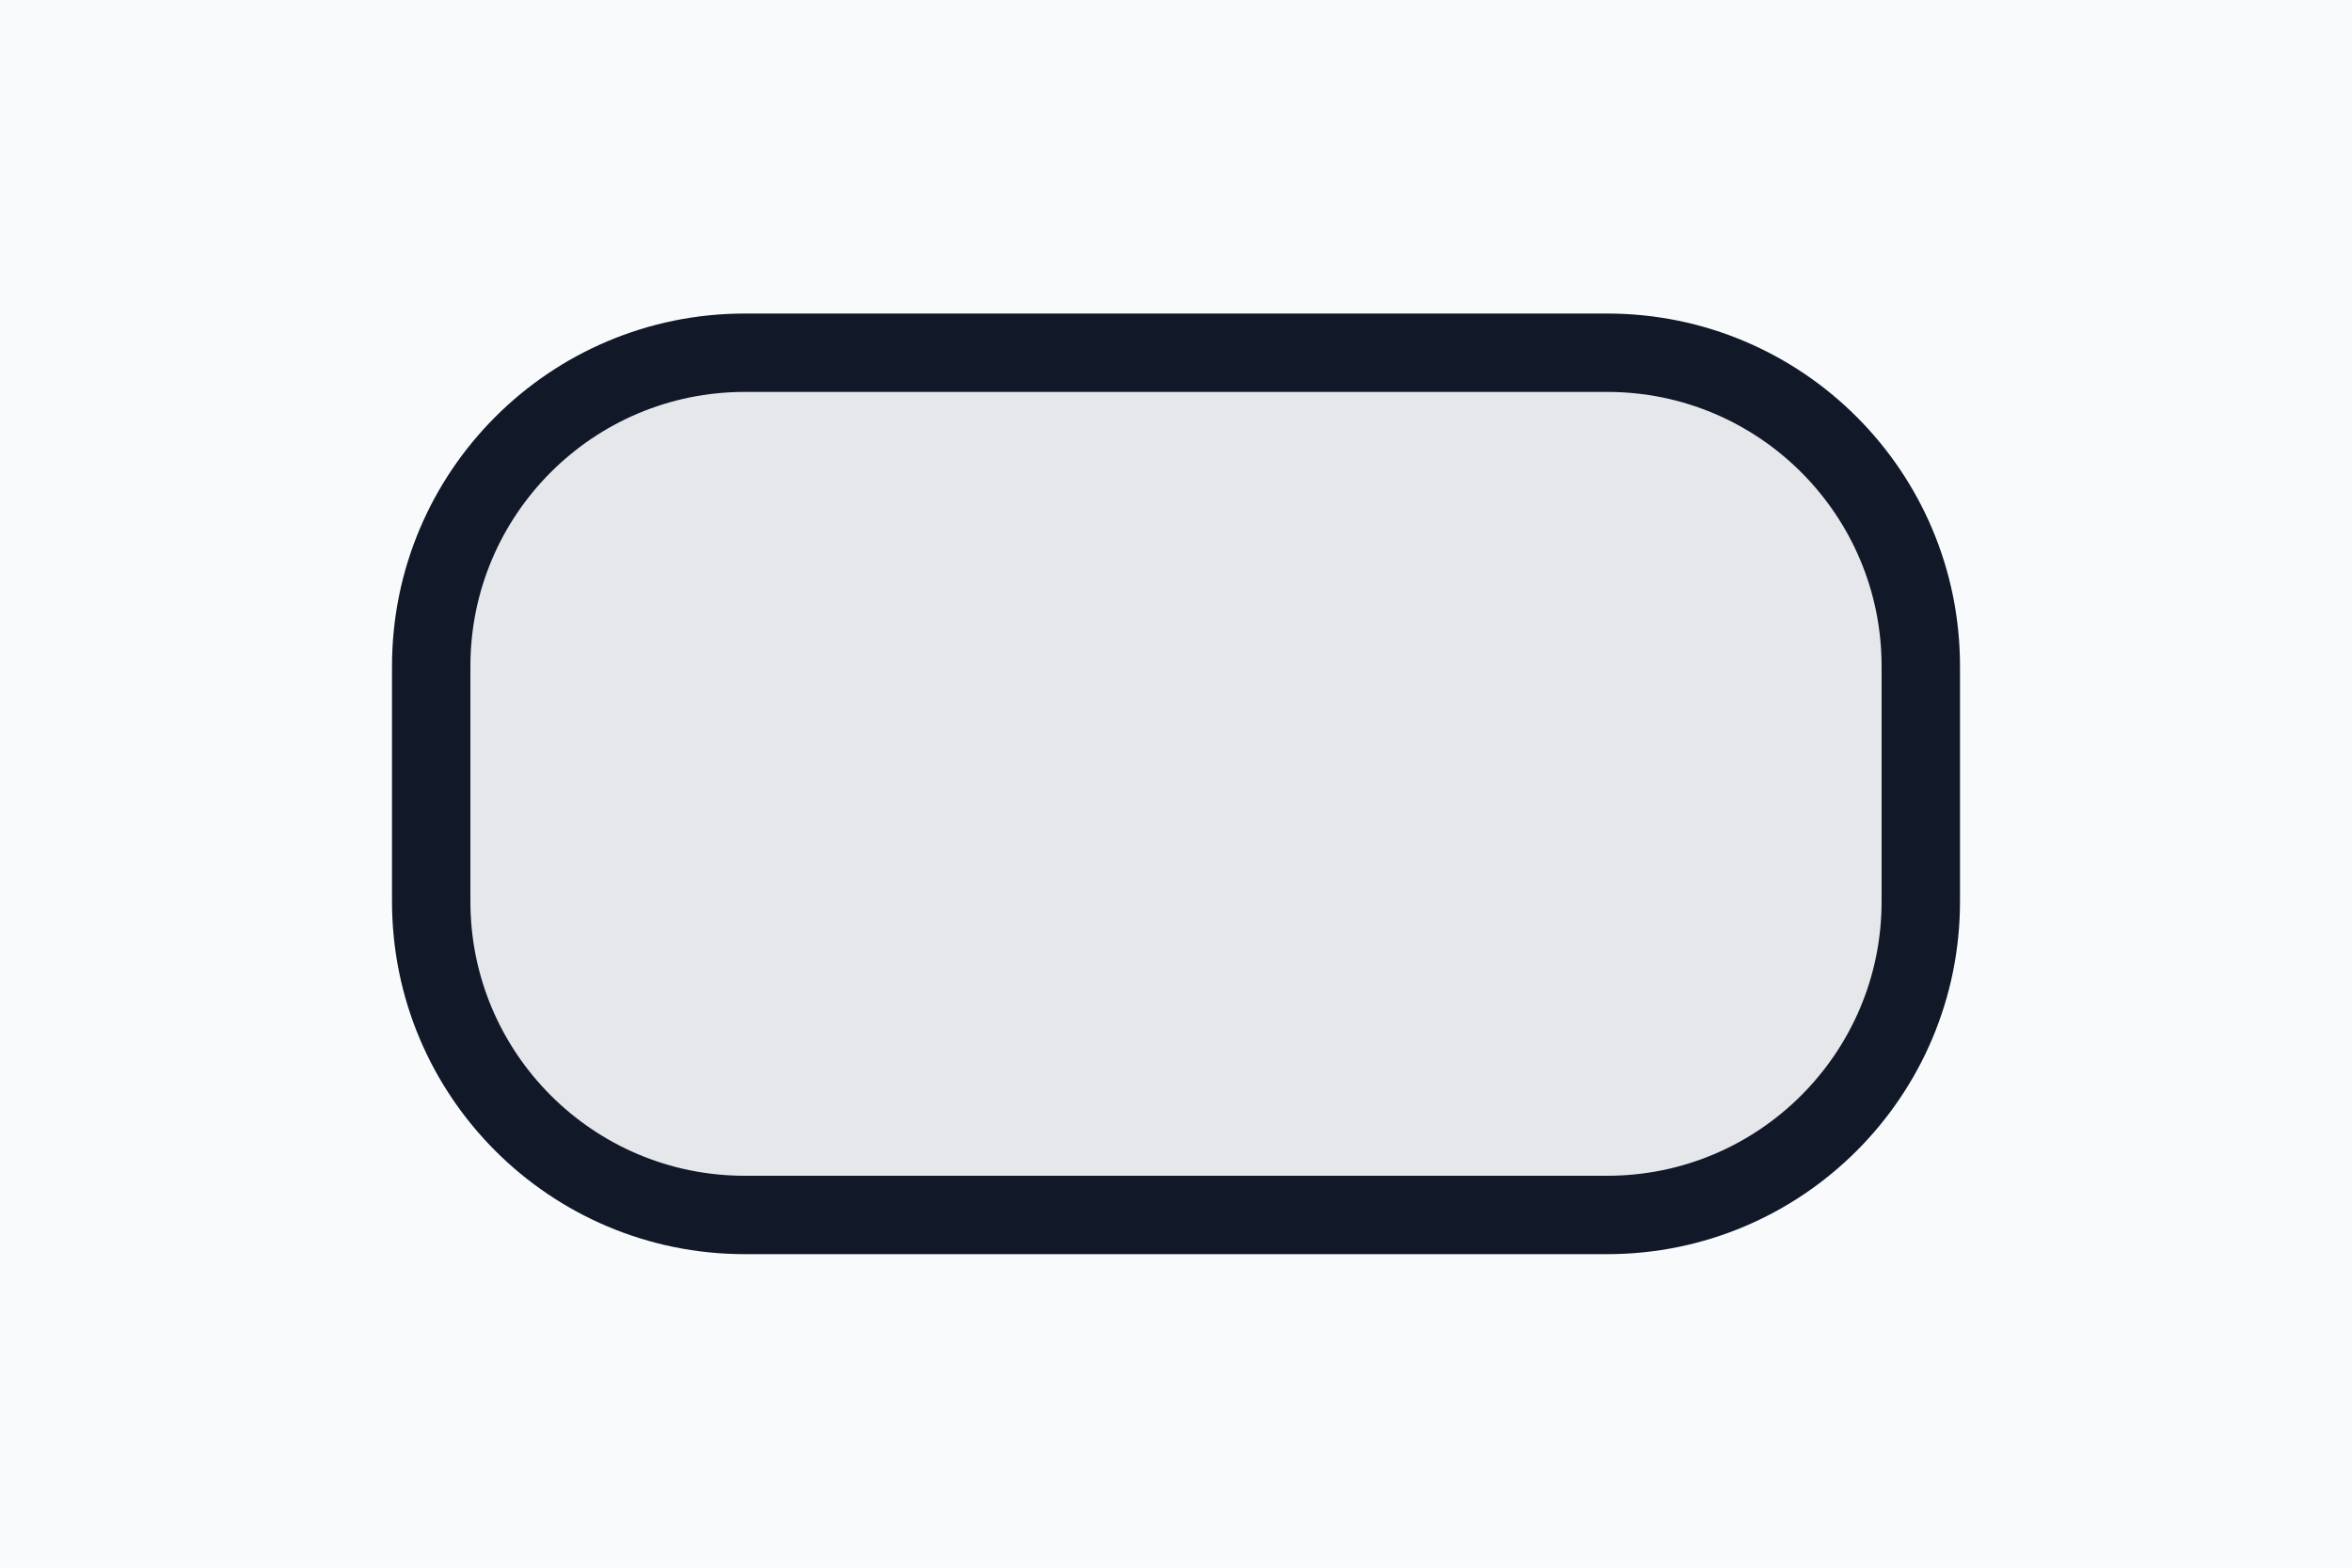
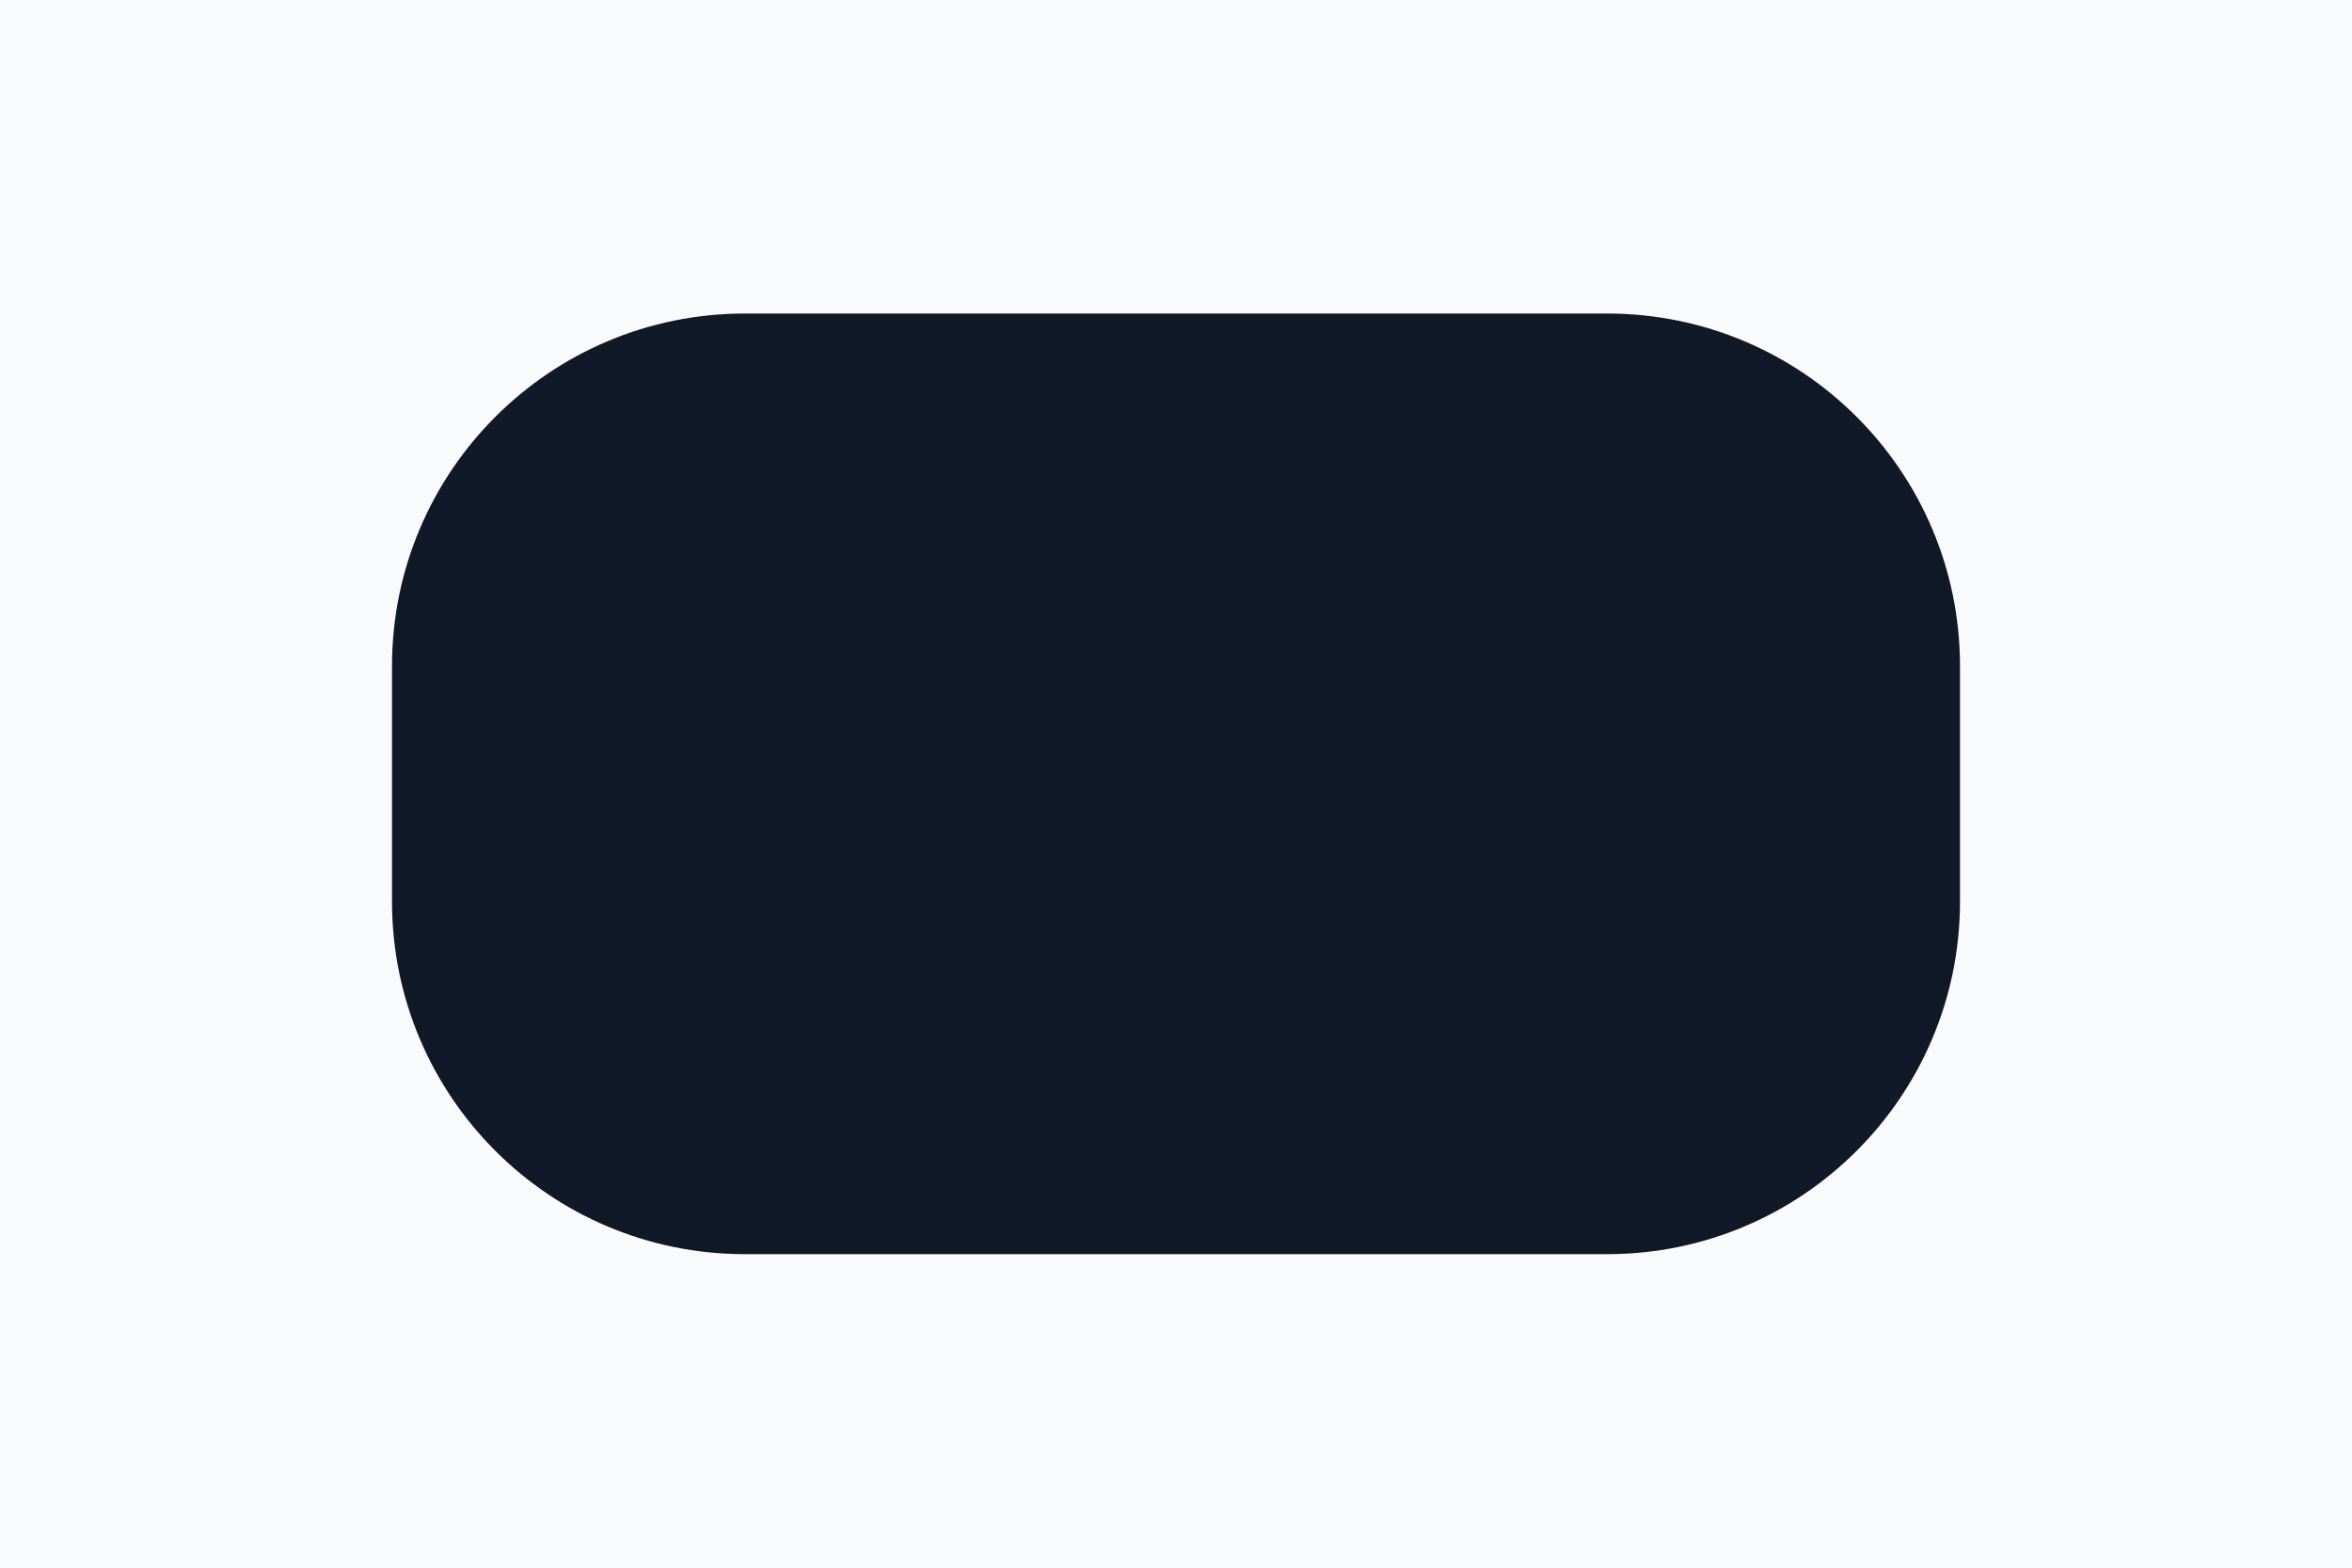
<svg xmlns="http://www.w3.org/2000/svg" viewBox="0 0 120 80">
  <rect width="120" height="80" fill="#f8fafc" />
-   <rect x="22" y="18" width="76" height="44" rx="16" fill="#e5e7eb" stroke="#111827" stroke-width="4" />
+   <rect x="22" y="18" width="76" height="44" rx="16" fill="#111827" stroke="#111827" stroke-width="4" />
</svg>
